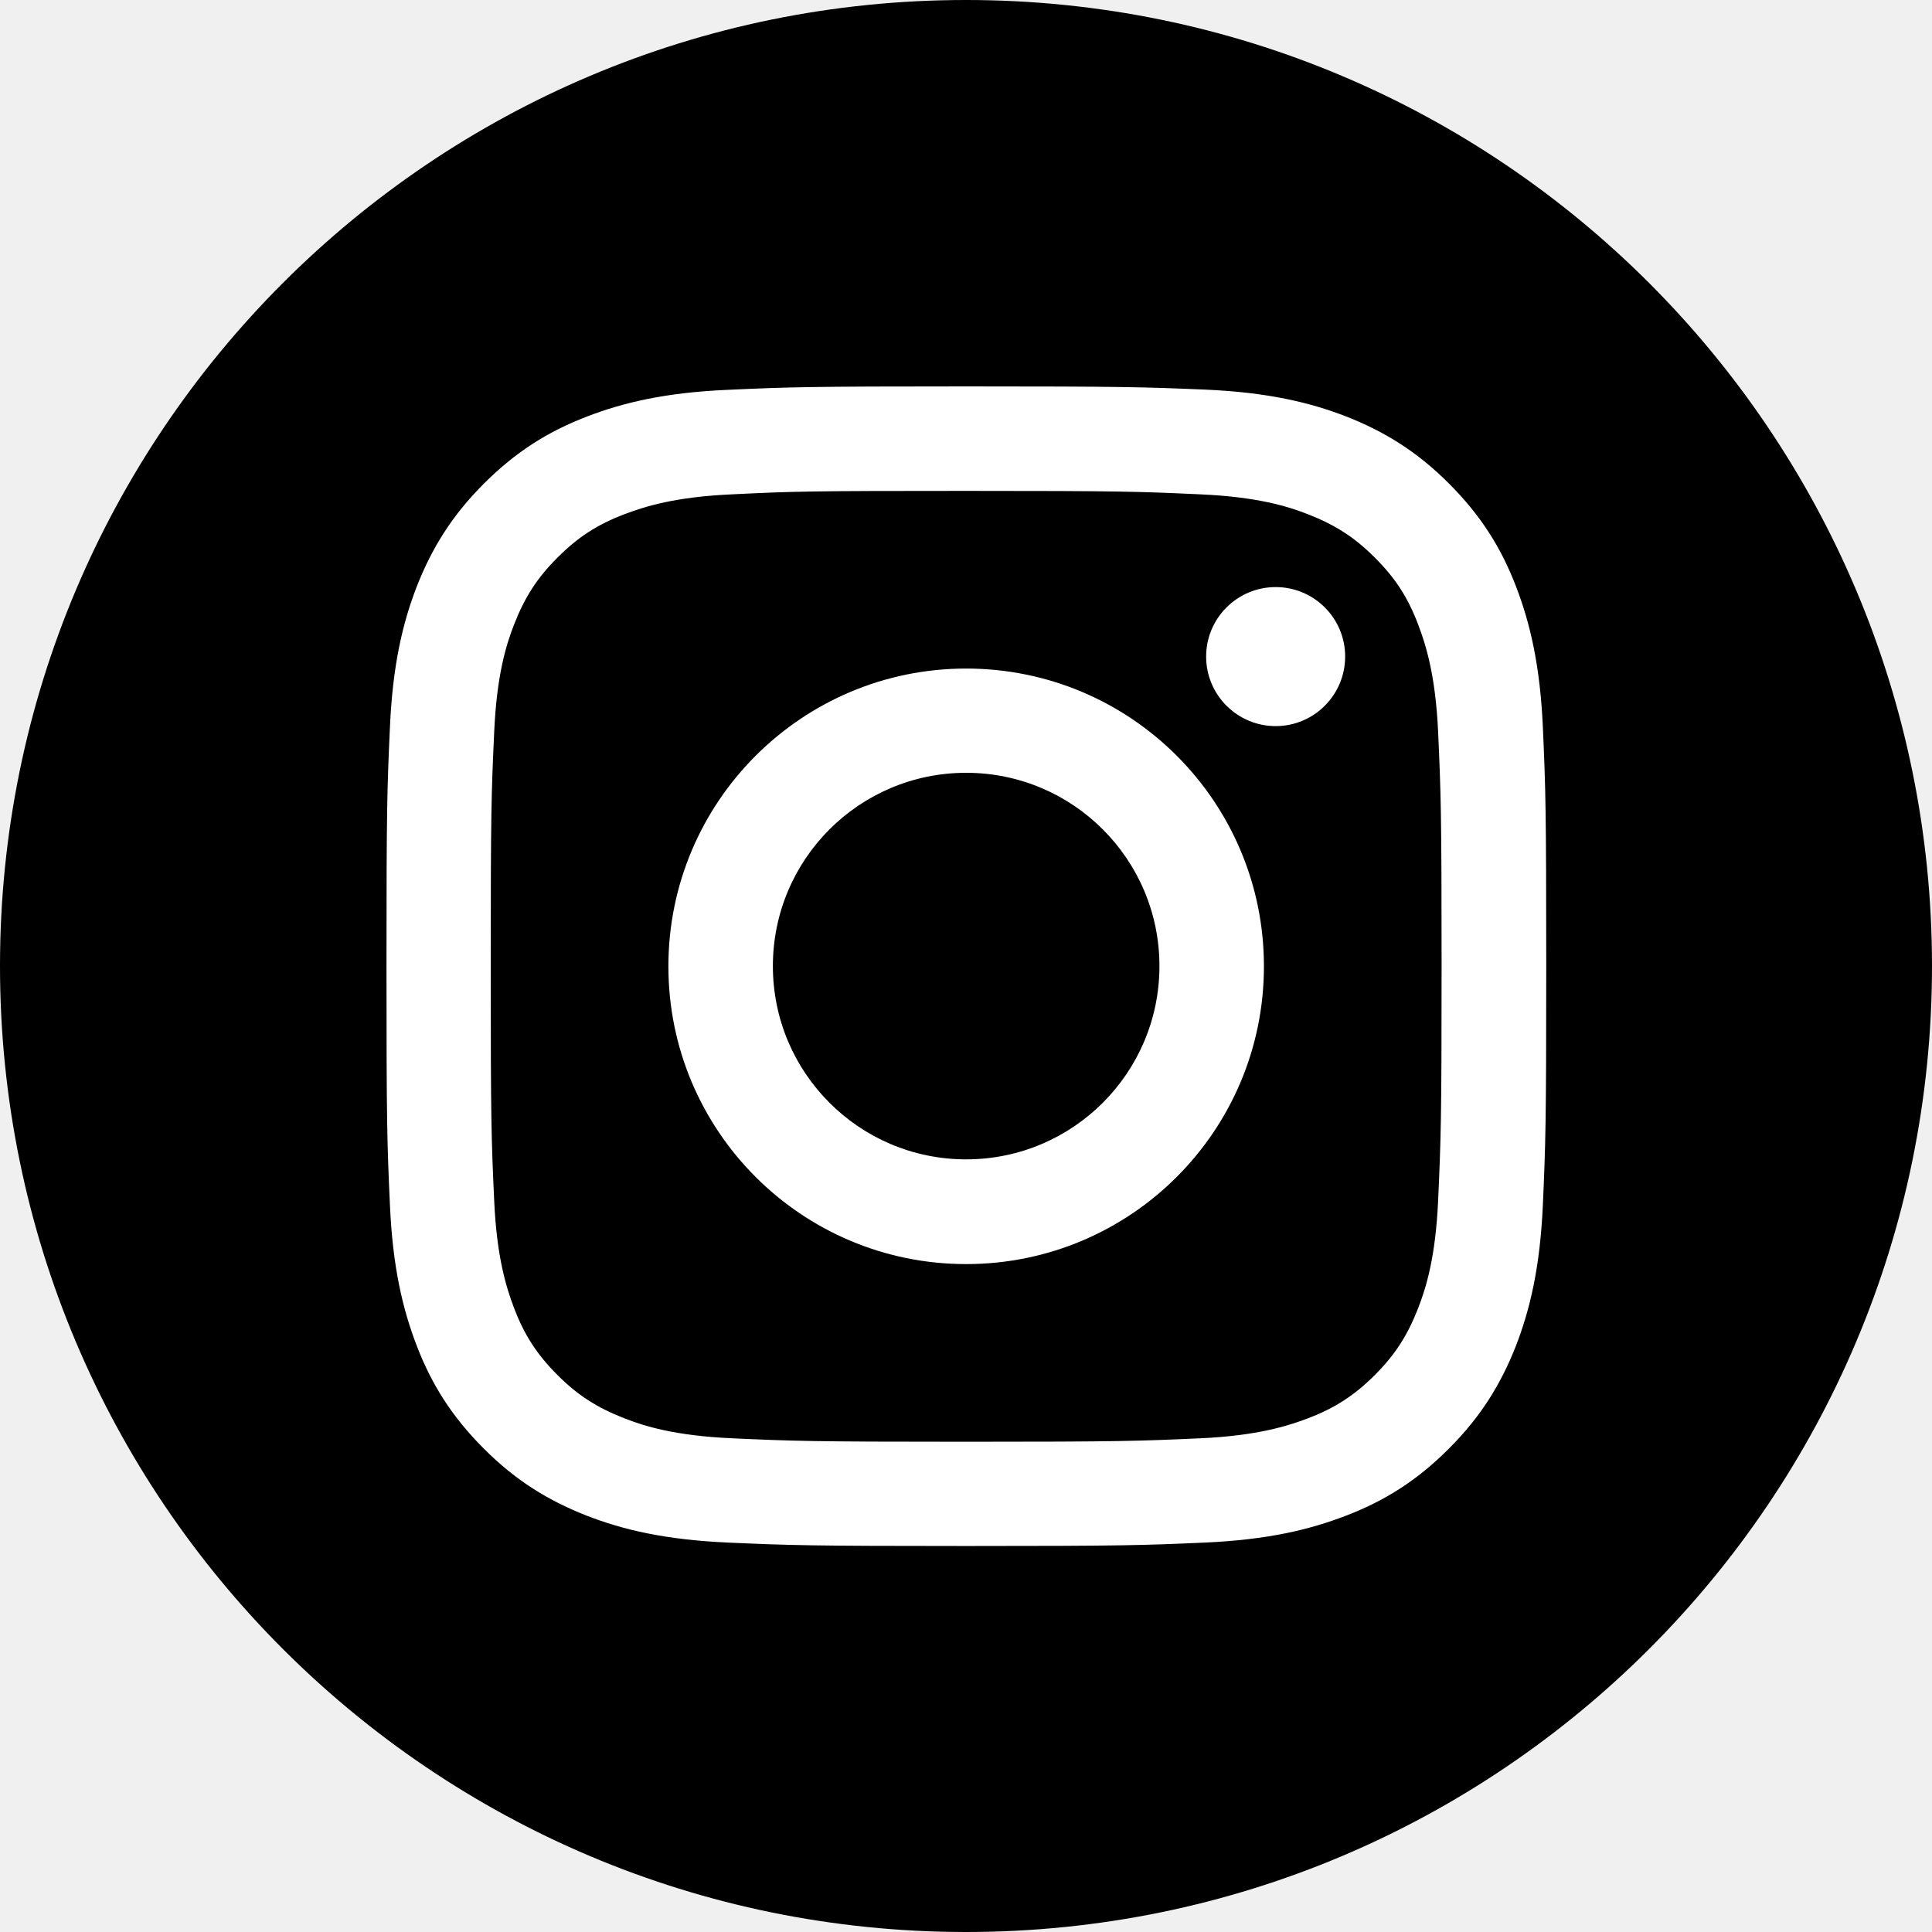
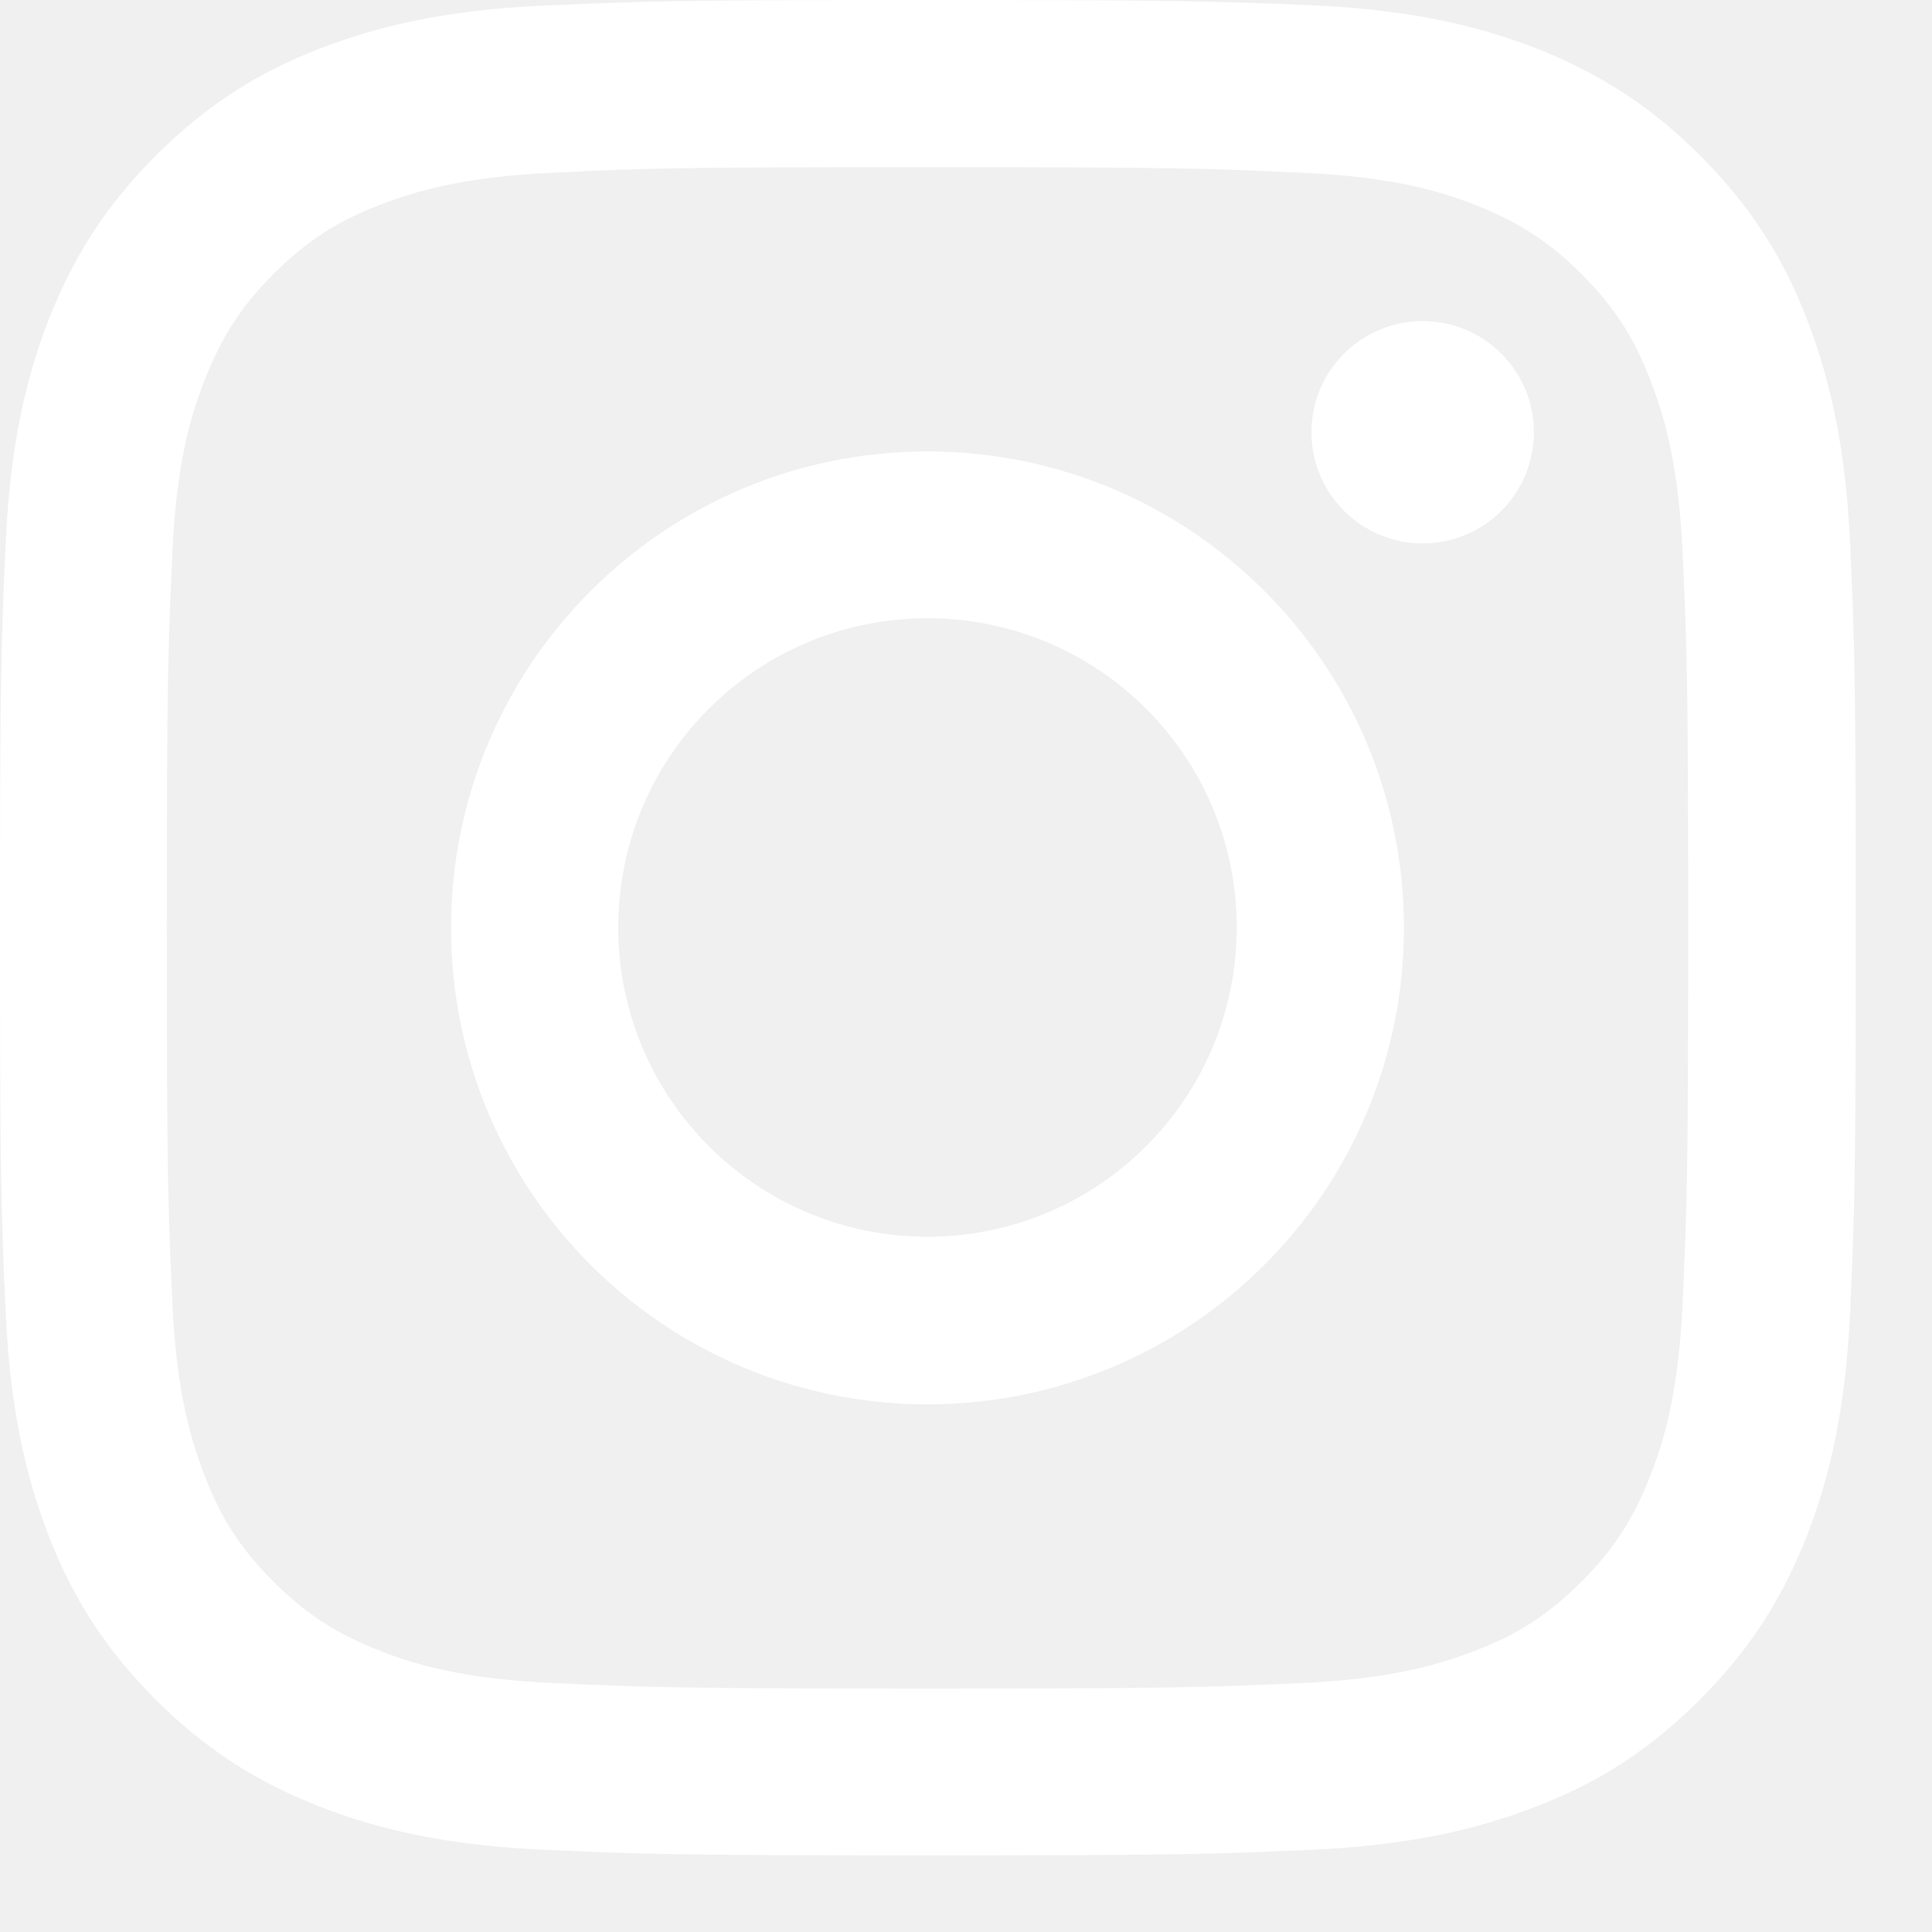
- <svg xmlns="http://www.w3.org/2000/svg" width="24" height="24" viewBox="0 0 24 24" fill="none">
-   <g id="Instagram">
-     <rect width="24" height="24" rx="12" fill="black" />
-     <path id="Vector" d="M12.002 6.098C13.926 6.098 14.151 6.106 14.912 6.141C15.615 6.172 15.995 6.289 16.25 6.389C16.587 6.521 16.827 6.675 17.079 6.927C17.33 7.178 17.488 7.418 17.616 7.756C17.713 8.01 17.833 8.39 17.865 9.094C17.899 9.854 17.908 10.08 17.908 12.004C17.908 13.928 17.899 14.153 17.865 14.914C17.833 15.617 17.716 15.997 17.616 16.252C17.485 16.589 17.33 16.829 17.079 17.081C16.827 17.332 16.587 17.489 16.25 17.618C15.995 17.715 15.615 17.835 14.912 17.867C14.151 17.901 13.926 17.91 12.002 17.91C10.078 17.91 9.852 17.901 9.092 17.867C8.388 17.835 8.008 17.718 7.754 17.618C7.416 17.486 7.176 17.332 6.925 17.081C6.673 16.829 6.516 16.589 6.387 16.252C6.29 15.997 6.17 15.617 6.139 14.914C6.104 14.153 6.096 13.928 6.096 12.004C6.096 10.08 6.104 9.854 6.139 9.094C6.17 8.39 6.287 8.01 6.387 7.756C6.519 7.418 6.673 7.178 6.925 6.927C7.176 6.675 7.416 6.518 7.754 6.389C8.008 6.292 8.388 6.172 9.092 6.141C9.852 6.103 10.081 6.098 12.002 6.098ZM12.002 4.8C10.046 4.8 9.801 4.808 9.032 4.843C8.265 4.877 7.742 5 7.285 5.177C6.81 5.36 6.41 5.609 6.01 6.009C5.61 6.409 5.364 6.812 5.178 7.284C5.001 7.741 4.878 8.264 4.844 9.033C4.809 9.8 4.801 10.045 4.801 12.001C4.801 13.956 4.809 14.202 4.844 14.971C4.878 15.737 5.001 16.26 5.178 16.72C5.361 17.195 5.61 17.595 6.01 17.995C6.41 18.396 6.813 18.641 7.285 18.827C7.742 19.005 8.265 19.127 9.034 19.162C9.803 19.196 10.046 19.205 12.005 19.205C13.963 19.205 14.206 19.196 14.975 19.162C15.741 19.127 16.264 19.005 16.724 18.827C17.199 18.644 17.599 18.396 17.999 17.995C18.399 17.595 18.645 17.192 18.831 16.72C19.008 16.263 19.131 15.74 19.166 14.971C19.2 14.202 19.208 13.959 19.208 12.001C19.208 10.043 19.2 9.8 19.166 9.031C19.131 8.264 19.008 7.741 18.831 7.281C18.648 6.807 18.399 6.406 17.999 6.006C17.599 5.606 17.196 5.36 16.724 5.174C16.267 4.997 15.744 4.874 14.975 4.84C14.203 4.808 13.957 4.8 12.002 4.8Z" fill="white" />
-     <path id="Vector_2" d="M12.002 8.305C9.961 8.305 8.303 9.96 8.303 12.004C8.303 14.048 9.958 15.703 12.002 15.703C14.046 15.703 15.701 14.048 15.701 12.004C15.701 9.96 14.046 8.305 12.002 8.305ZM12.002 14.402C10.675 14.402 9.601 13.327 9.601 12.001C9.601 10.675 10.675 9.6 12.002 9.6C13.328 9.6 14.403 10.675 14.403 12.001C14.403 13.327 13.328 14.402 12.002 14.402Z" fill="white" />
-     <path id="Vector_3" d="M15.847 9.02C16.323 9.02 16.71 8.633 16.71 8.156C16.71 7.679 16.323 7.293 15.847 7.293C15.37 7.293 14.983 7.679 14.983 8.156C14.983 8.633 15.37 9.02 15.847 9.02Z" fill="white" />
-   </g>
+ <svg xmlns="http://www.w3.org/2000/svg" width="15" height="15" viewBox="0 0 15 15" fill="none">
+   <path d="M7.201 1.298C9.125 1.298 9.351 1.306 10.111 1.341C10.814 1.372 11.194 1.489 11.449 1.589C11.786 1.721 12.026 1.875 12.278 2.127C12.53 2.378 12.687 2.619 12.815 2.956C12.913 3.21 13.033 3.59 13.064 4.294C13.098 5.054 13.107 5.28 13.107 7.204C13.107 9.128 13.098 9.354 13.064 10.114C13.033 10.817 12.915 11.197 12.815 11.452C12.684 11.789 12.53 12.029 12.278 12.281C12.026 12.532 11.786 12.69 11.449 12.818C11.194 12.915 10.814 13.036 10.111 13.067C9.351 13.101 9.125 13.11 7.201 13.11C5.277 13.11 5.051 13.101 4.291 13.067C3.588 13.036 3.207 12.918 2.953 12.818C2.616 12.687 2.376 12.532 2.124 12.281C1.872 12.029 1.715 11.789 1.587 11.452C1.489 11.197 1.369 10.817 1.338 10.114C1.304 9.354 1.295 9.128 1.295 7.204C1.295 5.28 1.304 5.054 1.338 4.294C1.369 3.59 1.486 3.21 1.587 2.956C1.718 2.619 1.872 2.378 2.124 2.127C2.376 1.875 2.616 1.718 2.953 1.589C3.207 1.492 3.588 1.372 4.291 1.341C5.051 1.304 5.28 1.298 7.201 1.298ZM7.201 0C5.246 0 5 0.009 4.231 0.043C3.465 0.077 2.942 0.2 2.484 0.377C2.01 0.56 1.609 0.809 1.209 1.209C0.809 1.609 0.563 2.012 0.377 2.484C0.2 2.942 0.077 3.465 0.043 4.234C0.009 5 0 5.246 0 7.201C0 9.156 0.009 9.402 0.043 10.171C0.077 10.937 0.2 11.46 0.377 11.921C0.56 12.395 0.809 12.795 1.209 13.196C1.609 13.596 2.012 13.842 2.484 14.027C2.942 14.205 3.465 14.328 4.234 14.362C5.003 14.396 5.246 14.405 7.204 14.405C9.162 14.405 9.405 14.396 10.174 14.362C10.94 14.328 11.463 14.205 11.924 14.027C12.398 13.845 12.798 13.596 13.198 13.196C13.599 12.795 13.845 12.392 14.03 11.921C14.207 11.463 14.33 10.94 14.365 10.171C14.399 9.402 14.408 9.159 14.408 7.201C14.408 5.243 14.399 5 14.365 4.231C14.33 3.465 14.207 2.942 14.03 2.481C13.847 2.007 13.599 1.607 13.198 1.206C12.798 0.806 12.395 0.56 11.924 0.374C11.466 0.197 10.943 0.074 10.174 0.04C9.402 0.009 9.156 0 7.201 0Z" fill="white" />
+   <path d="M7.201 3.505C5.16 3.505 3.502 5.16 3.502 7.204C3.502 9.248 5.157 10.903 7.201 10.903C9.245 10.903 10.9 9.248 10.9 7.204C10.9 5.16 9.245 3.505 7.201 3.505ZM7.201 9.602C5.875 9.602 4.8 8.527 4.8 7.201C4.8 5.874 5.875 4.8 7.201 4.8C8.527 4.8 9.602 5.874 9.602 7.201C9.602 8.527 8.527 9.602 7.201 9.602Z" fill="white" />
+   <path d="M11.046 4.219C11.523 4.219 11.909 3.833 11.909 3.356C11.909 2.879 11.523 2.493 11.046 2.493C10.569 2.493 10.182 2.879 10.182 3.356C10.182 3.833 10.569 4.219 11.046 4.219Z" fill="white" />
</svg>
